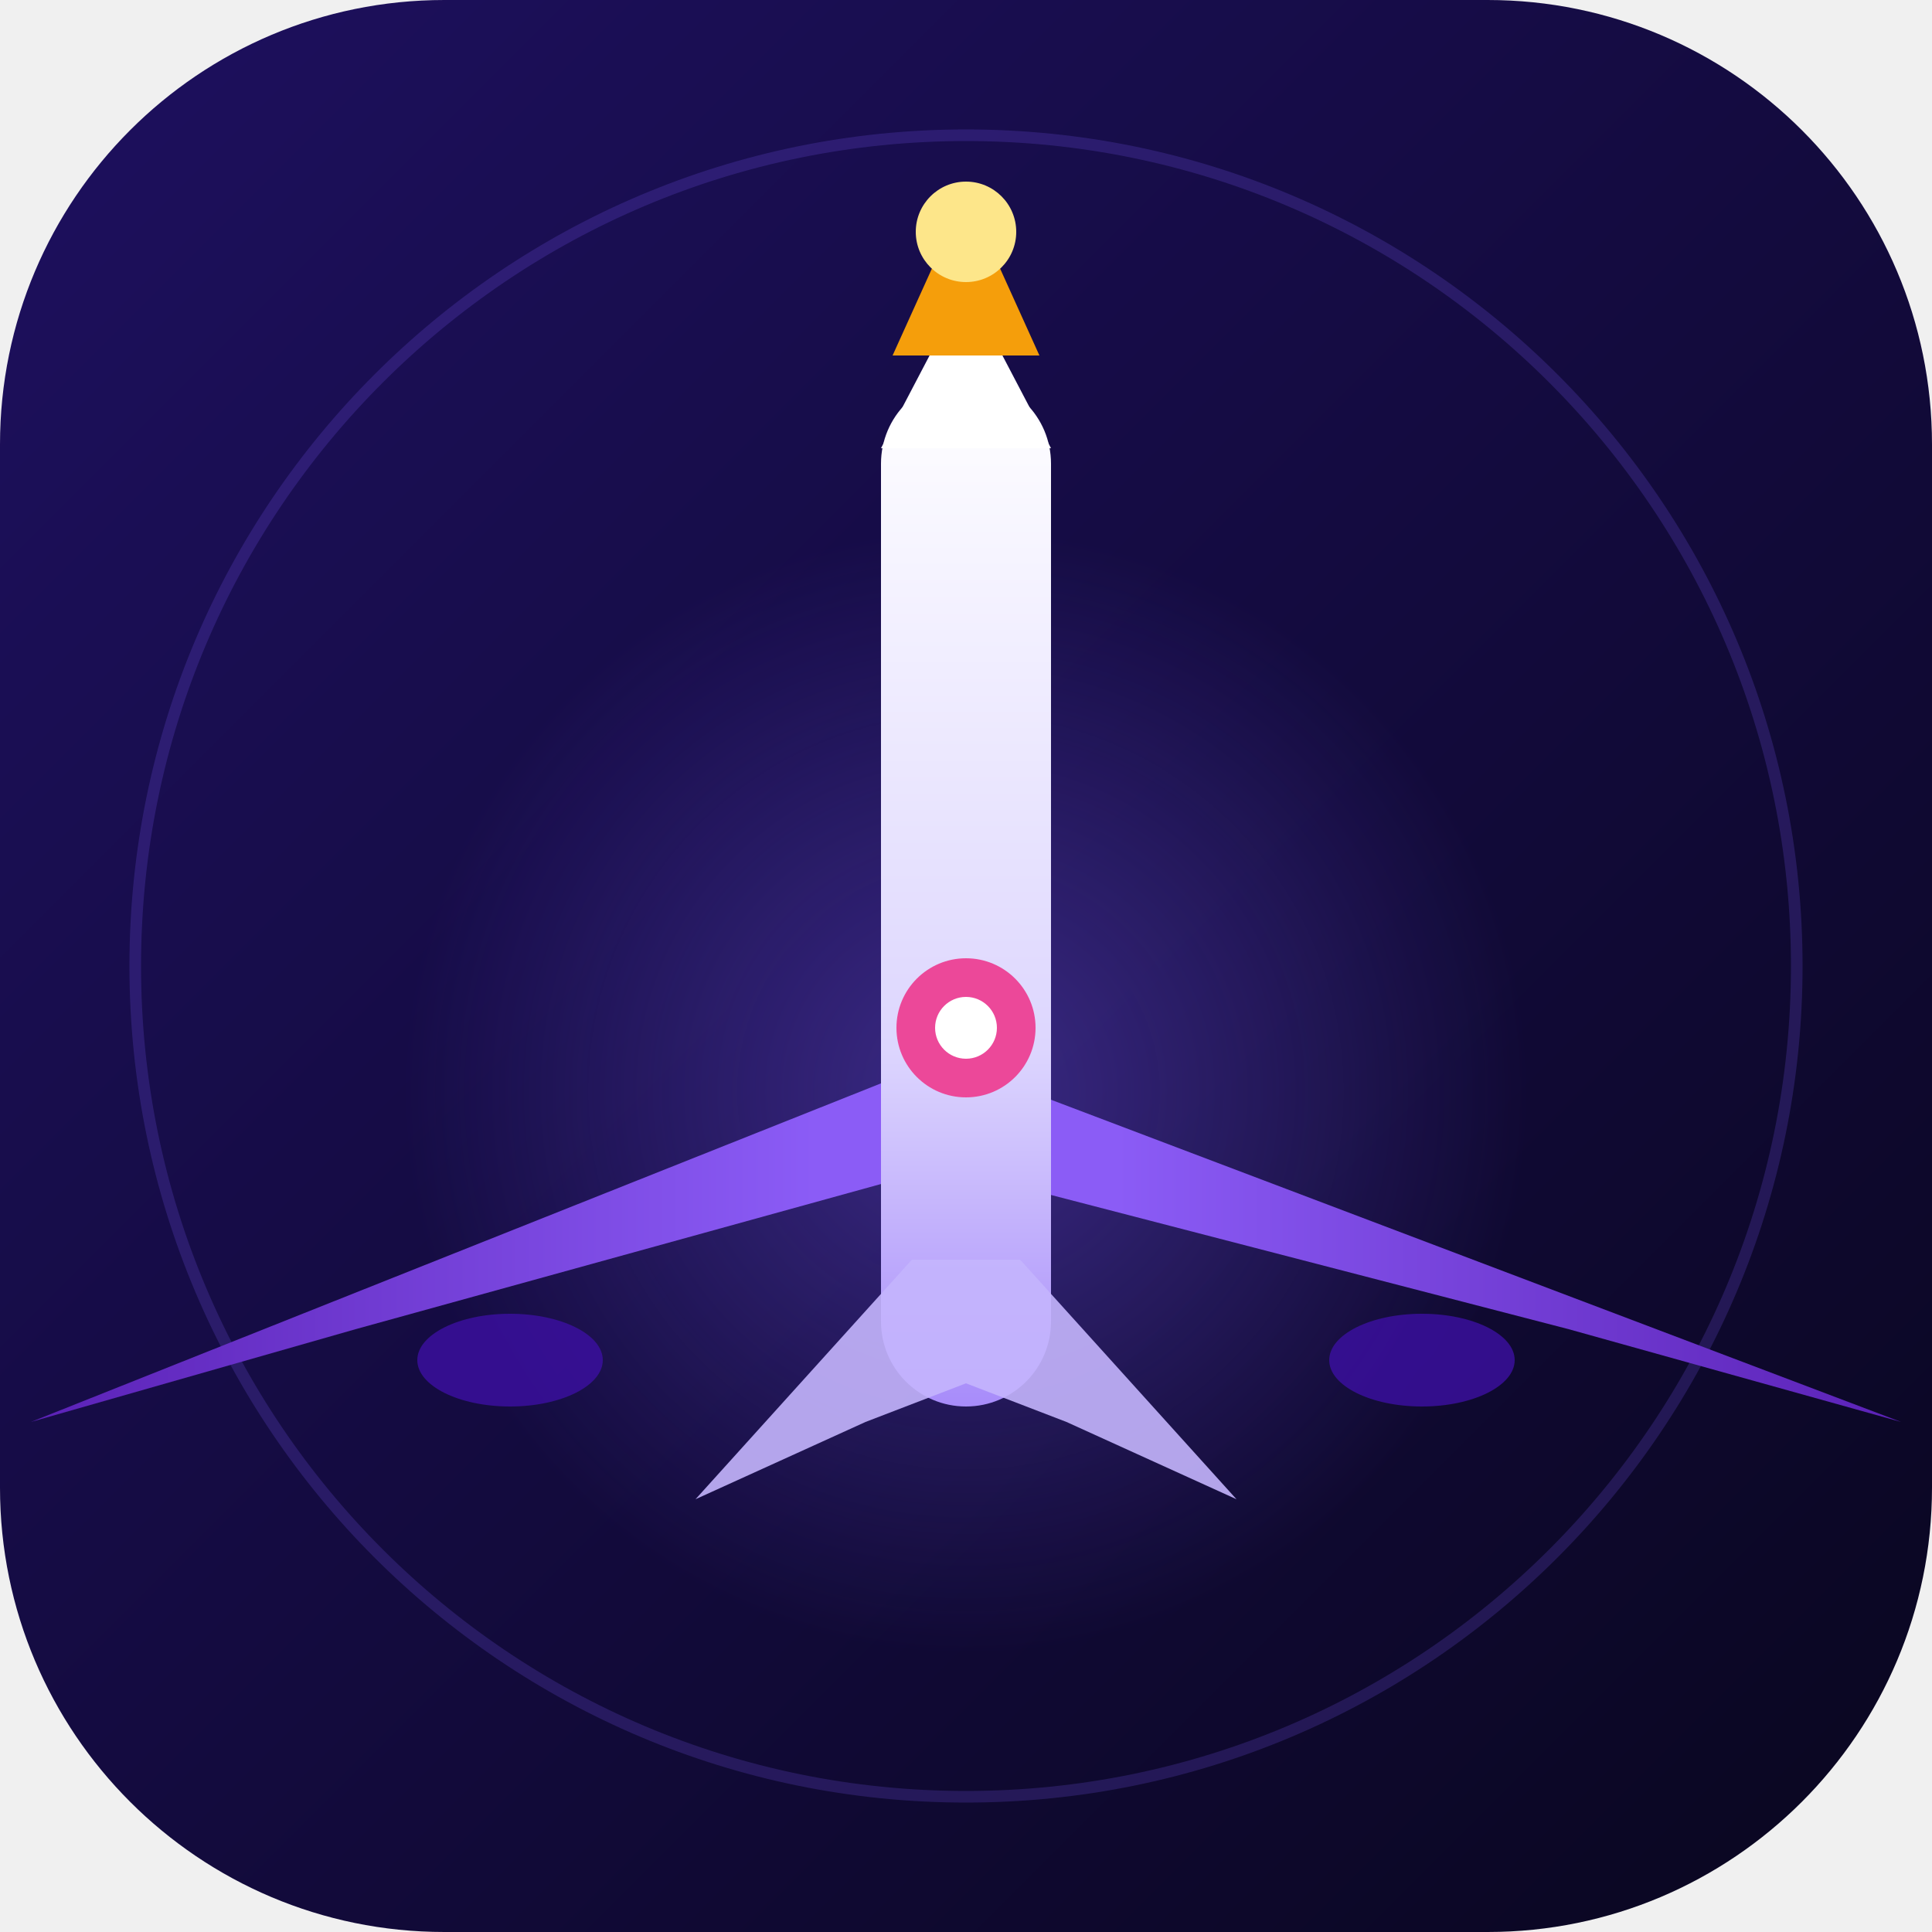
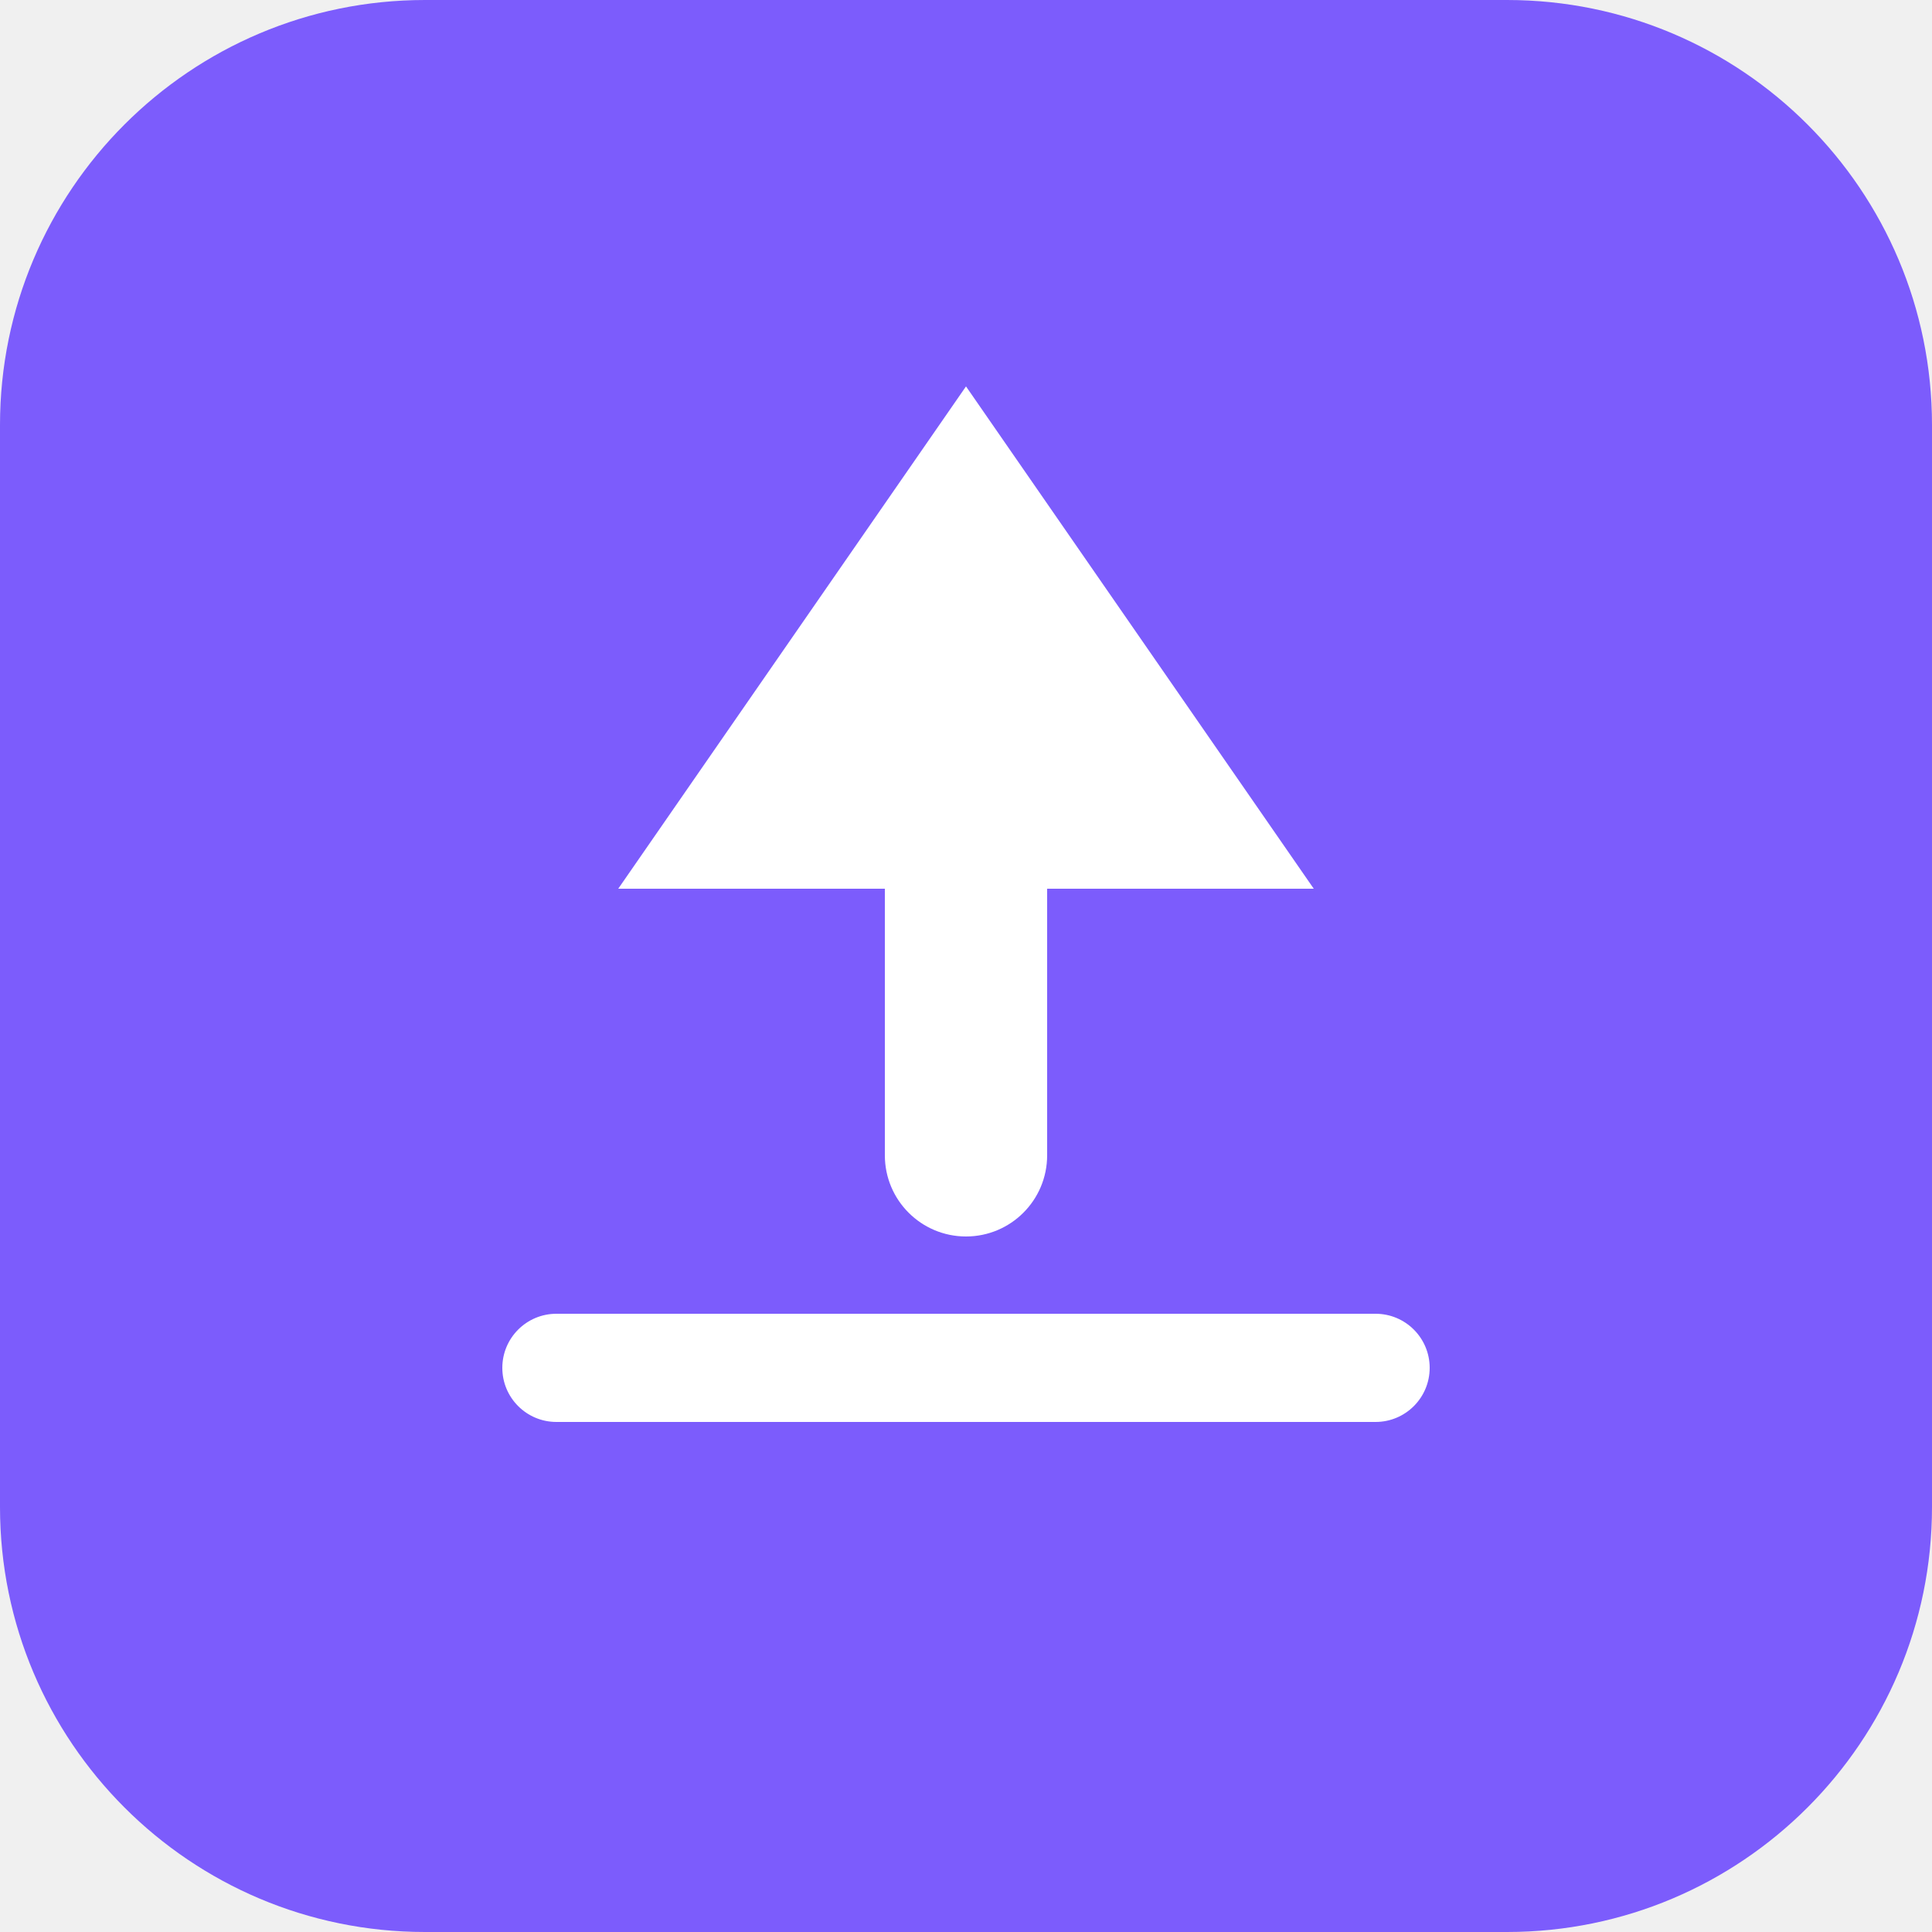
<svg xmlns="http://www.w3.org/2000/svg" width="500" height="500" viewBox="0 0 500 500">
-   <defs>
-     <linearGradient id="bg" x1="0" y1="0" x2="1" y2="1">
-       <stop offset="0%" stop-color="#1E1060" />
-       <stop offset="100%" stop-color="#09061E" />
-     </linearGradient>
-     <linearGradient id="fuselage" x1="0" y1="0" x2="0" y2="1">
-       <stop offset="0%" stop-color="#FFFFFF" />
-       <stop offset="65%" stop-color="#DDD6FE" />
-       <stop offset="100%" stop-color="#A78BFA" />
-     </linearGradient>
-     <linearGradient id="wings" x1="0" y1="0" x2="1" y2="0">
-       <stop offset="0%" stop-color="#5B21B6" />
-       <stop offset="42%" stop-color="#8B5CF6" />
-       <stop offset="58%" stop-color="#8B5CF6" />
-       <stop offset="100%" stop-color="#5B21B6" />
-     </linearGradient>
-     <radialGradient id="halo" cx="50%" cy="54%" r="40%">
-       <stop offset="0%" stop-color="#7C5CFC" stop-opacity="0.38" />
-       <stop offset="100%" stop-color="#7C5CFC" stop-opacity="0" />
-     </radialGradient>
-   </defs>
-   <rect width="500" height="500" rx="115" fill="url(#bg)" />
-   <ellipse cx="250" cy="268" rx="180" ry="180" fill="url(#halo)" />
-   <circle cx="250" cy="250" r="215" fill="none" stroke="#7C5CFC" stroke-width="3" opacity="0.20" />
-   <path d="M244 274  L8 368  L92 344  L244 302  L406 344  L492 368  Z" fill="url(#wings)" />
-   <ellipse cx="132" cy="352" rx="24" ry="12" fill="#3B0FA0" opacity="0.82" />
-   <ellipse cx="368" cy="352" rx="24" ry="12" fill="#3B0FA0" opacity="0.82" />
-   <rect x="228" y="98" width="44" height="266" rx="22" fill="url(#fuselage)" />
-   <path d="M228 116  L250 74  L272 116  Z" fill="white" />
-   <path d="M236 326  L180 388  L224 368  L250 358  L276 368  L320 388  L264 326  Z" fill="#C4B5FD" opacity="0.90" />
-   <polygon points="250,50  231,92  269,92" fill="#F59E0B" />
-   <circle cx="250" cy="60" r="13" fill="#FDE68A" />
-   <circle cx="250" cy="266" r="18" fill="#EC4899" />
-   <circle cx="250" cy="266" r="8" fill="white" />
+   <rect width="500" height="500" rx="110" fill="#7C5CFC" />
+   <rect x="130" y="340" width="240" height="28" rx="14" fill="white" />
+   <rect x="229" y="180" width="42" height="140" rx="21" fill="white" />
+   <polygon points="250,100 160,230 340,230" fill="white" />
</svg>
